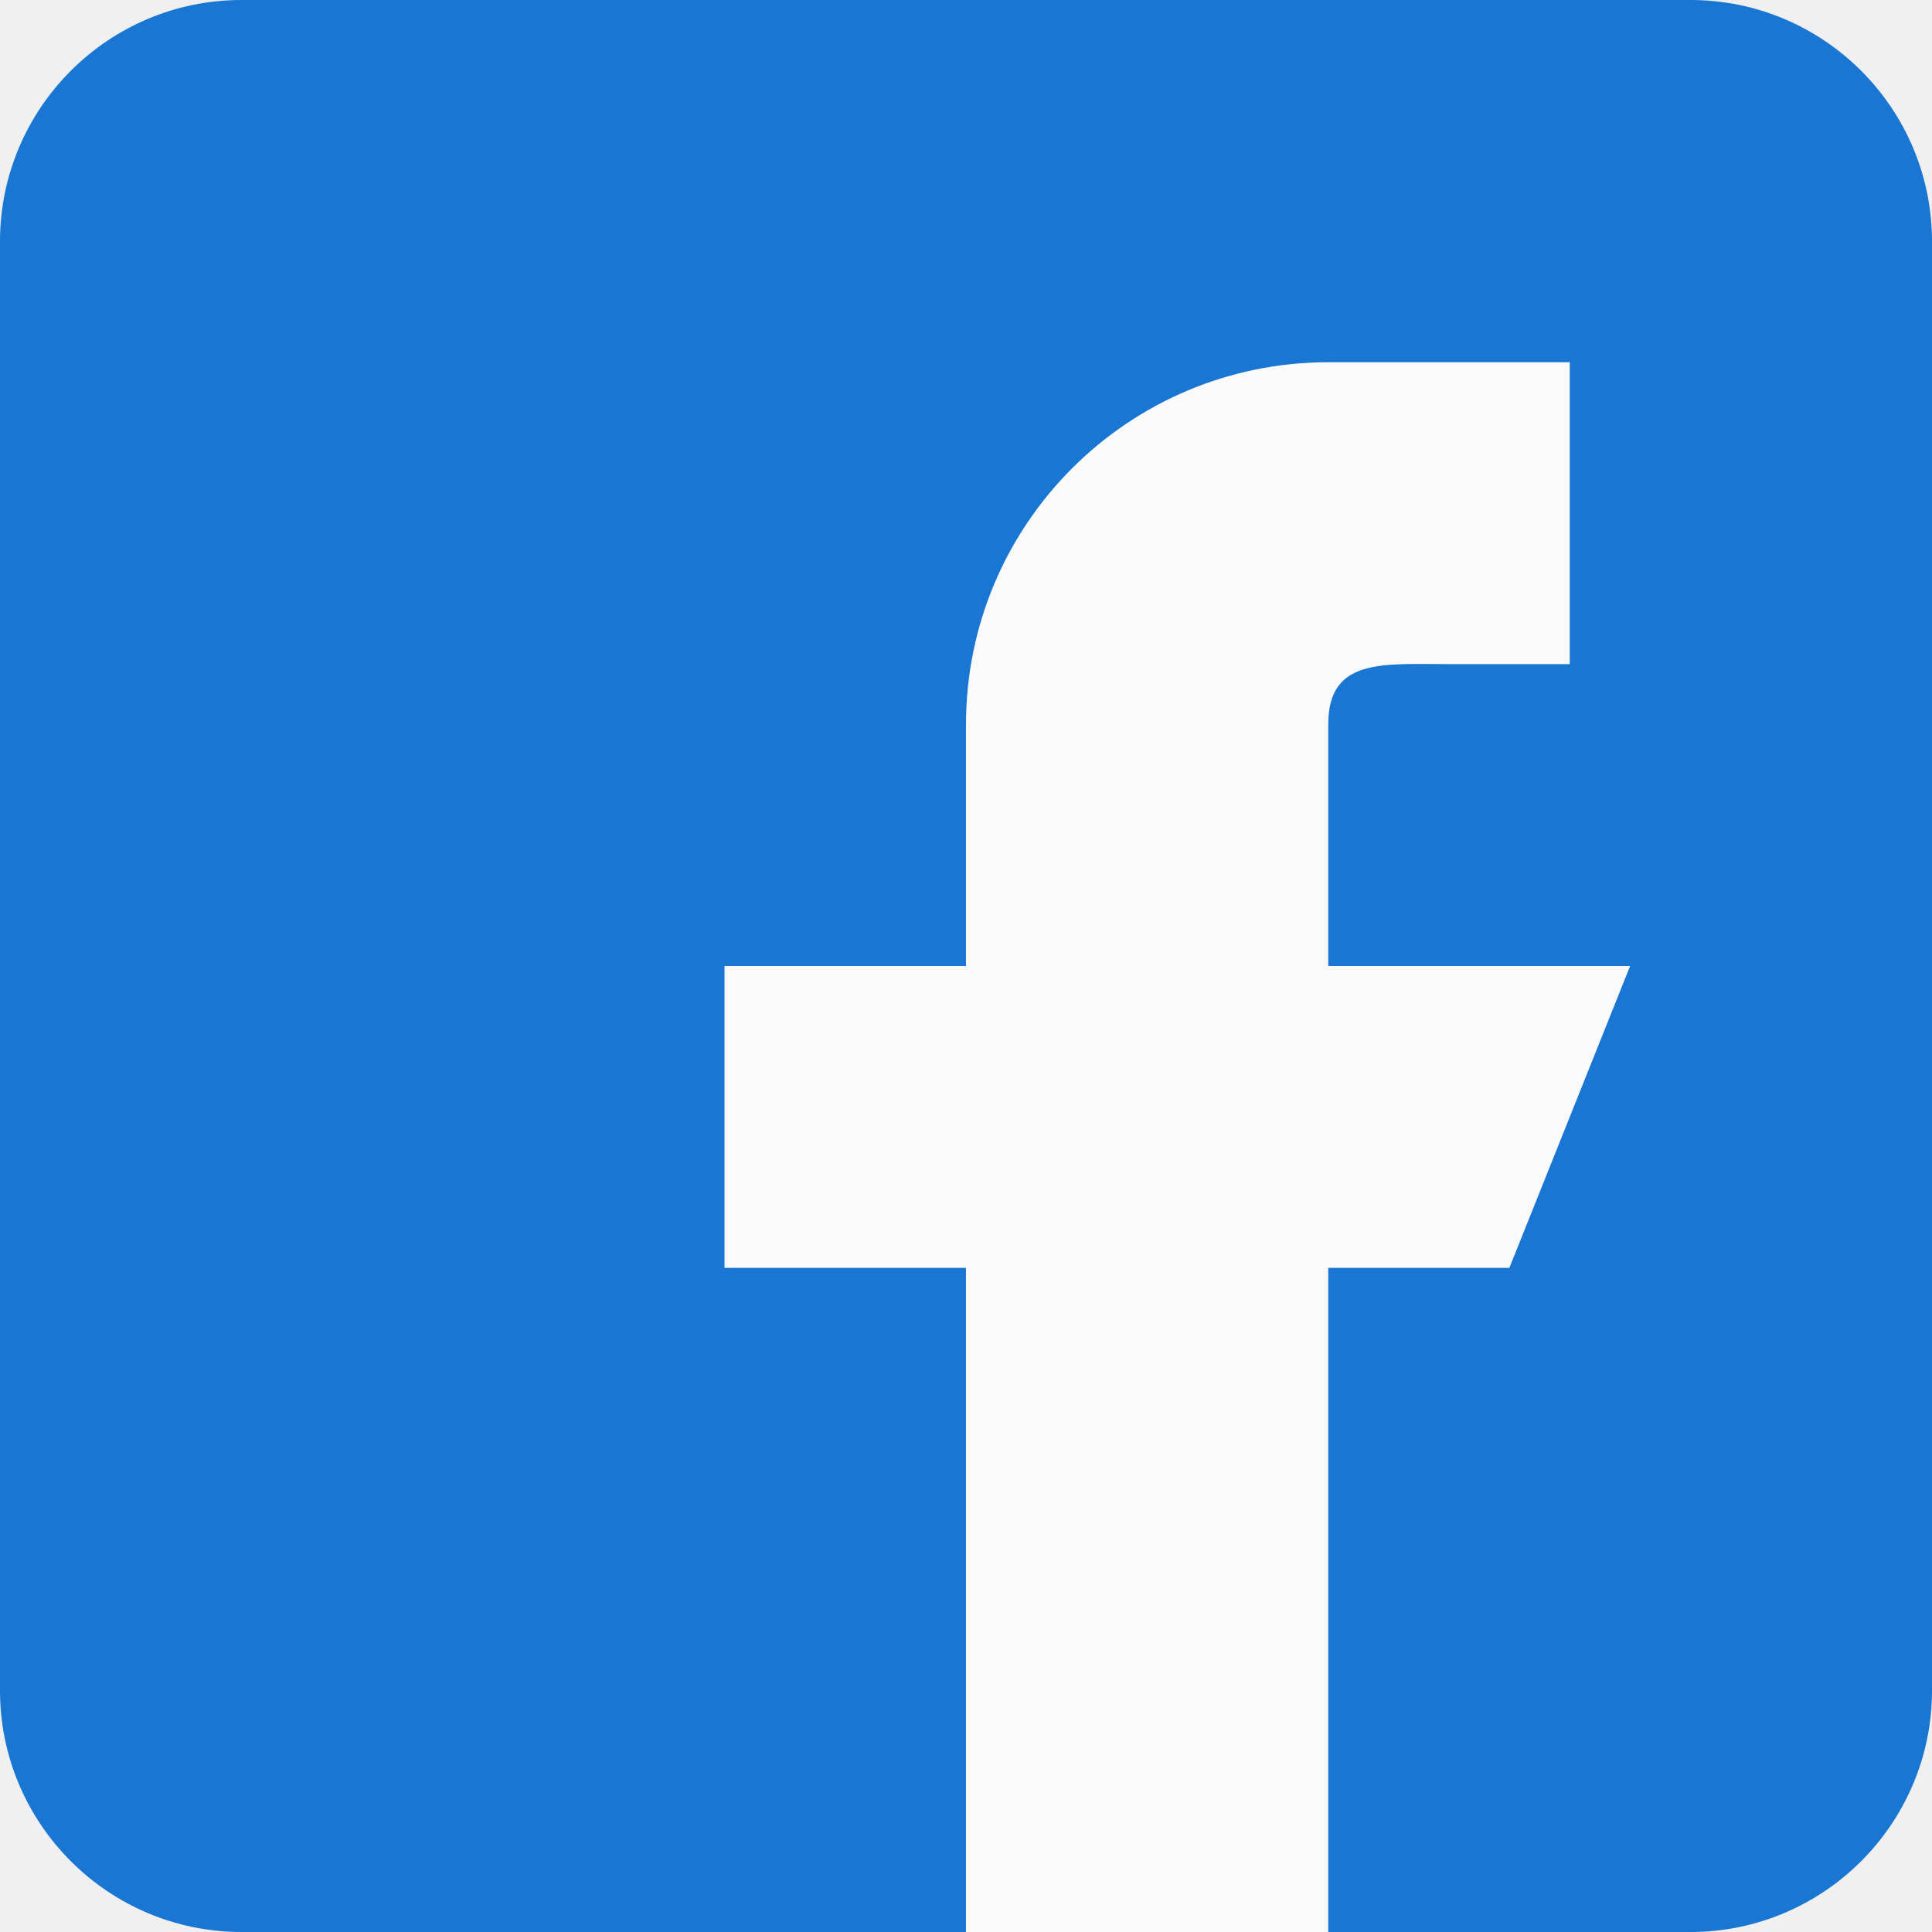
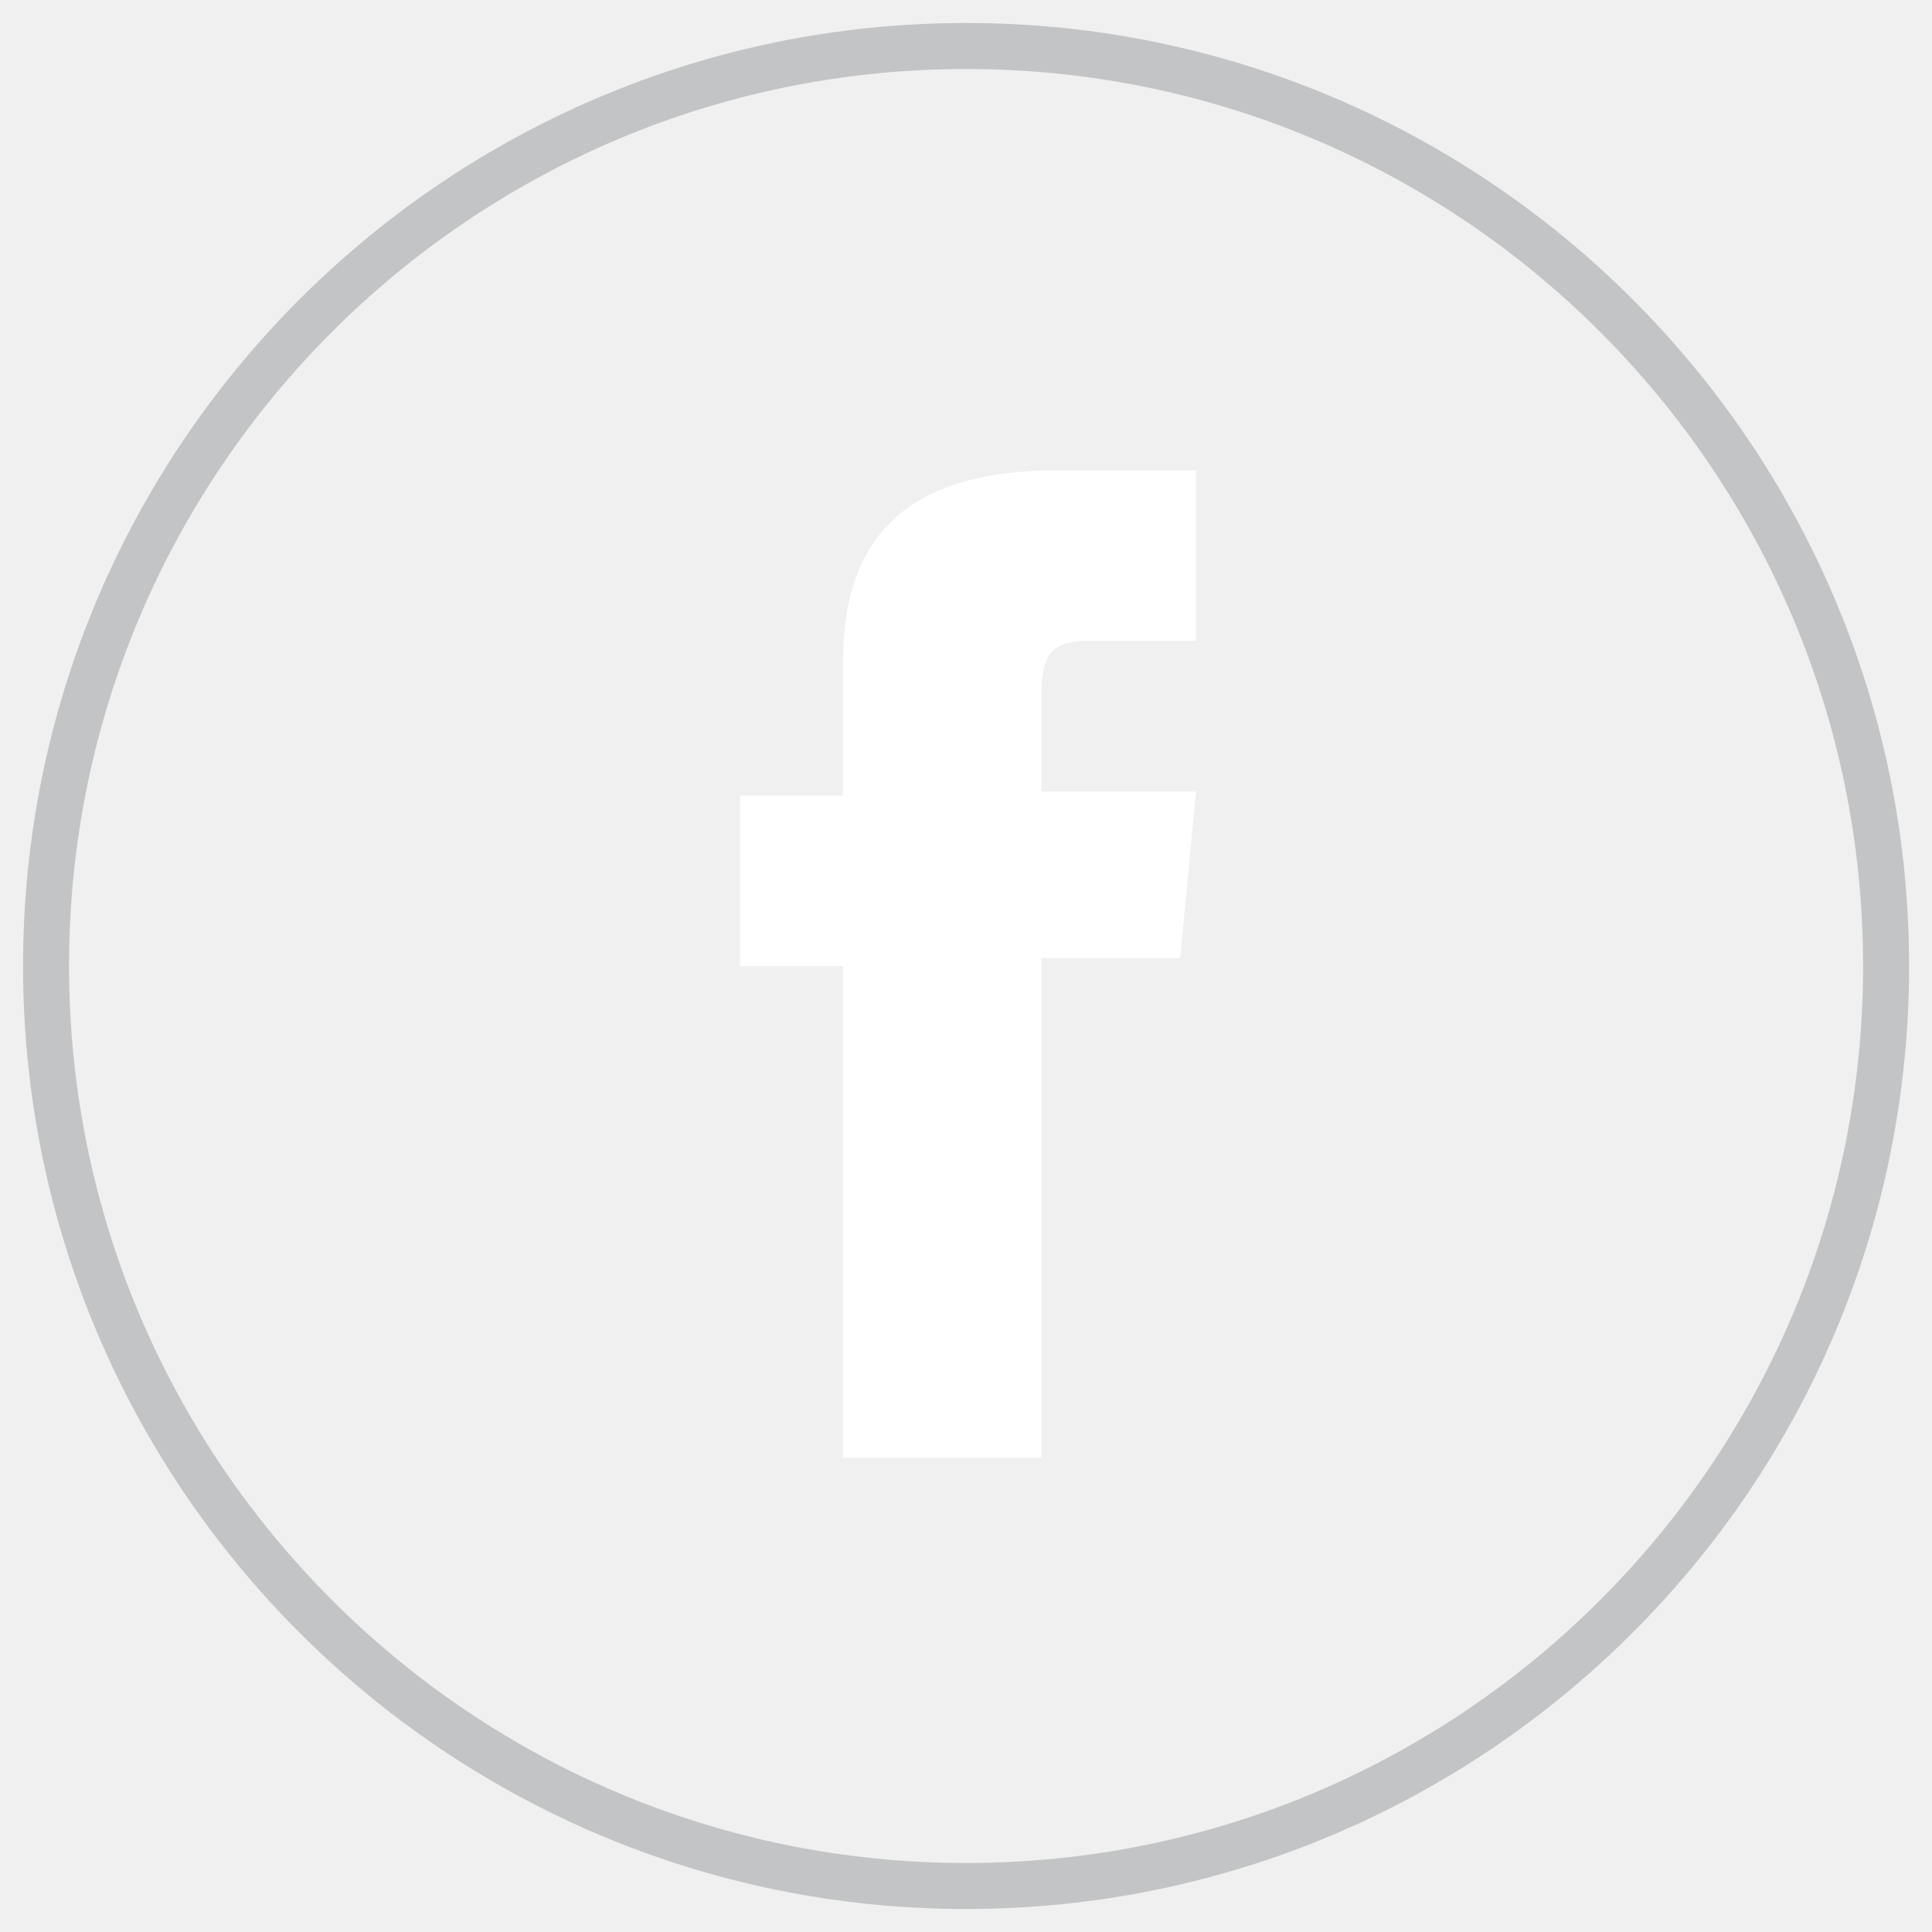
- <svg xmlns="http://www.w3.org/2000/svg" width="24" height="24" viewBox="0 0 24 24" fill="none">
-   <g id="facebook (1)" clip-path="url(#clip0_47_1198)">
-     <path id="Vector" d="M21 0H3C1.345 0 0 1.345 0 3V21C0 22.654 1.345 24 3 24H21C22.654 24 24 22.654 24 21V3C24 1.345 22.654 0 21 0Z" fill="#1976D2" />
-     <path id="Vector_2" d="M20.25 12H16.5V9C16.5 8.172 17.172 8.25 18 8.25H19.5V4.5H16.5C14.014 4.5 12 6.514 12 9V12H9V15.75H12V24H16.5V15.75H18.75L20.25 12Z" fill="#FAFAFA" />
+ <svg xmlns="http://www.w3.org/2000/svg" width="42" height="42" viewBox="0 0 42 42" fill="none">
+   <g id="Group">
+     <path id="XMLID_11_" d="M21.002 41C9.967 41 1.001 32.035 1.001 21C1.001 9.966 9.967 1 21.002 1C32.036 1 41.002 9.966 41.002 21C41.002 32.035 32.036 41 21.002 41Z" stroke="#C3C4C5" stroke-miterlimit="10" />
+     <path id="XMLID_10_" d="M18.329 31.69H22.639V20.828H25.656L26.001 17.207H22.639C22.639 17.207 22.639 15.828 22.639 15.138C22.639 14.276 22.811 13.931 23.674 13.931C24.363 13.931 26.001 13.931 26.001 13.931V10.225C26.001 10.225 23.501 10.225 22.984 10.225C19.794 10.225 18.329 11.604 18.329 14.363C18.329 16.69 18.329 17.294 18.329 17.294H16.087V21H18.329V31.69Z" fill="white" />
  </g>
-   <defs>
-     <clipPath id="clip0_47_1198">
-       <rect width="24" height="24" fill="white" />
-     </clipPath>
-   </defs>
</svg>
